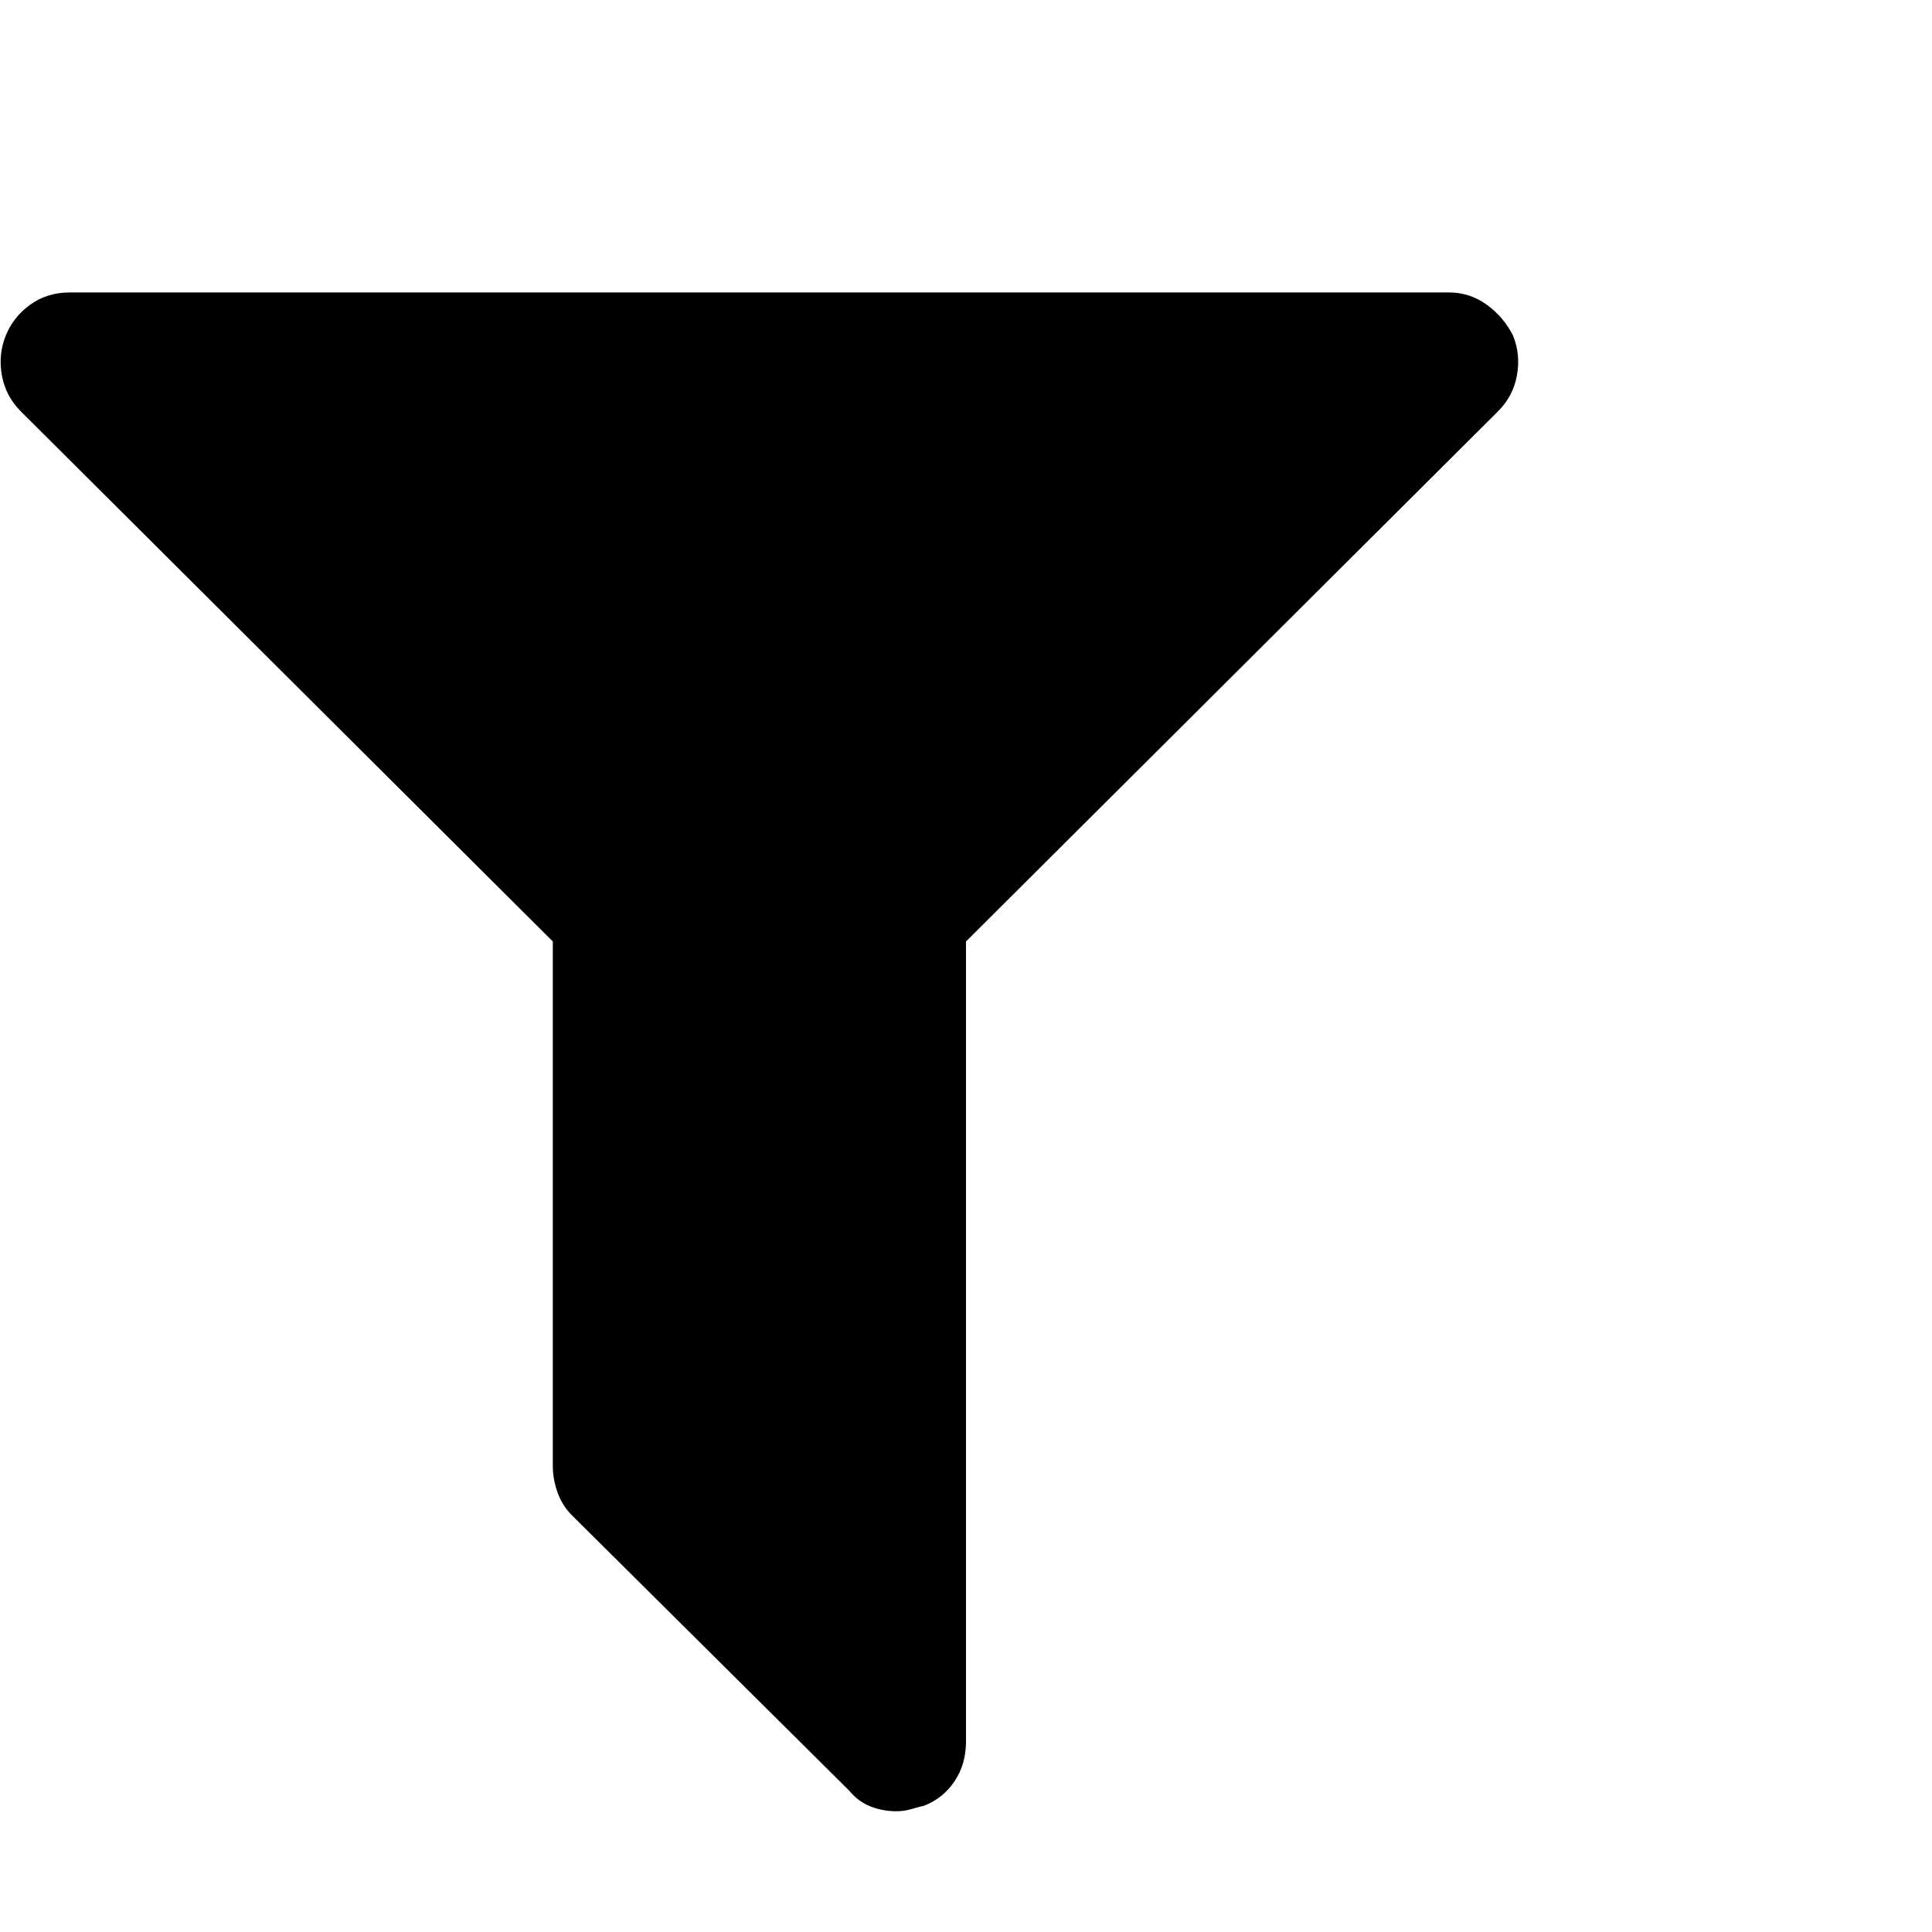
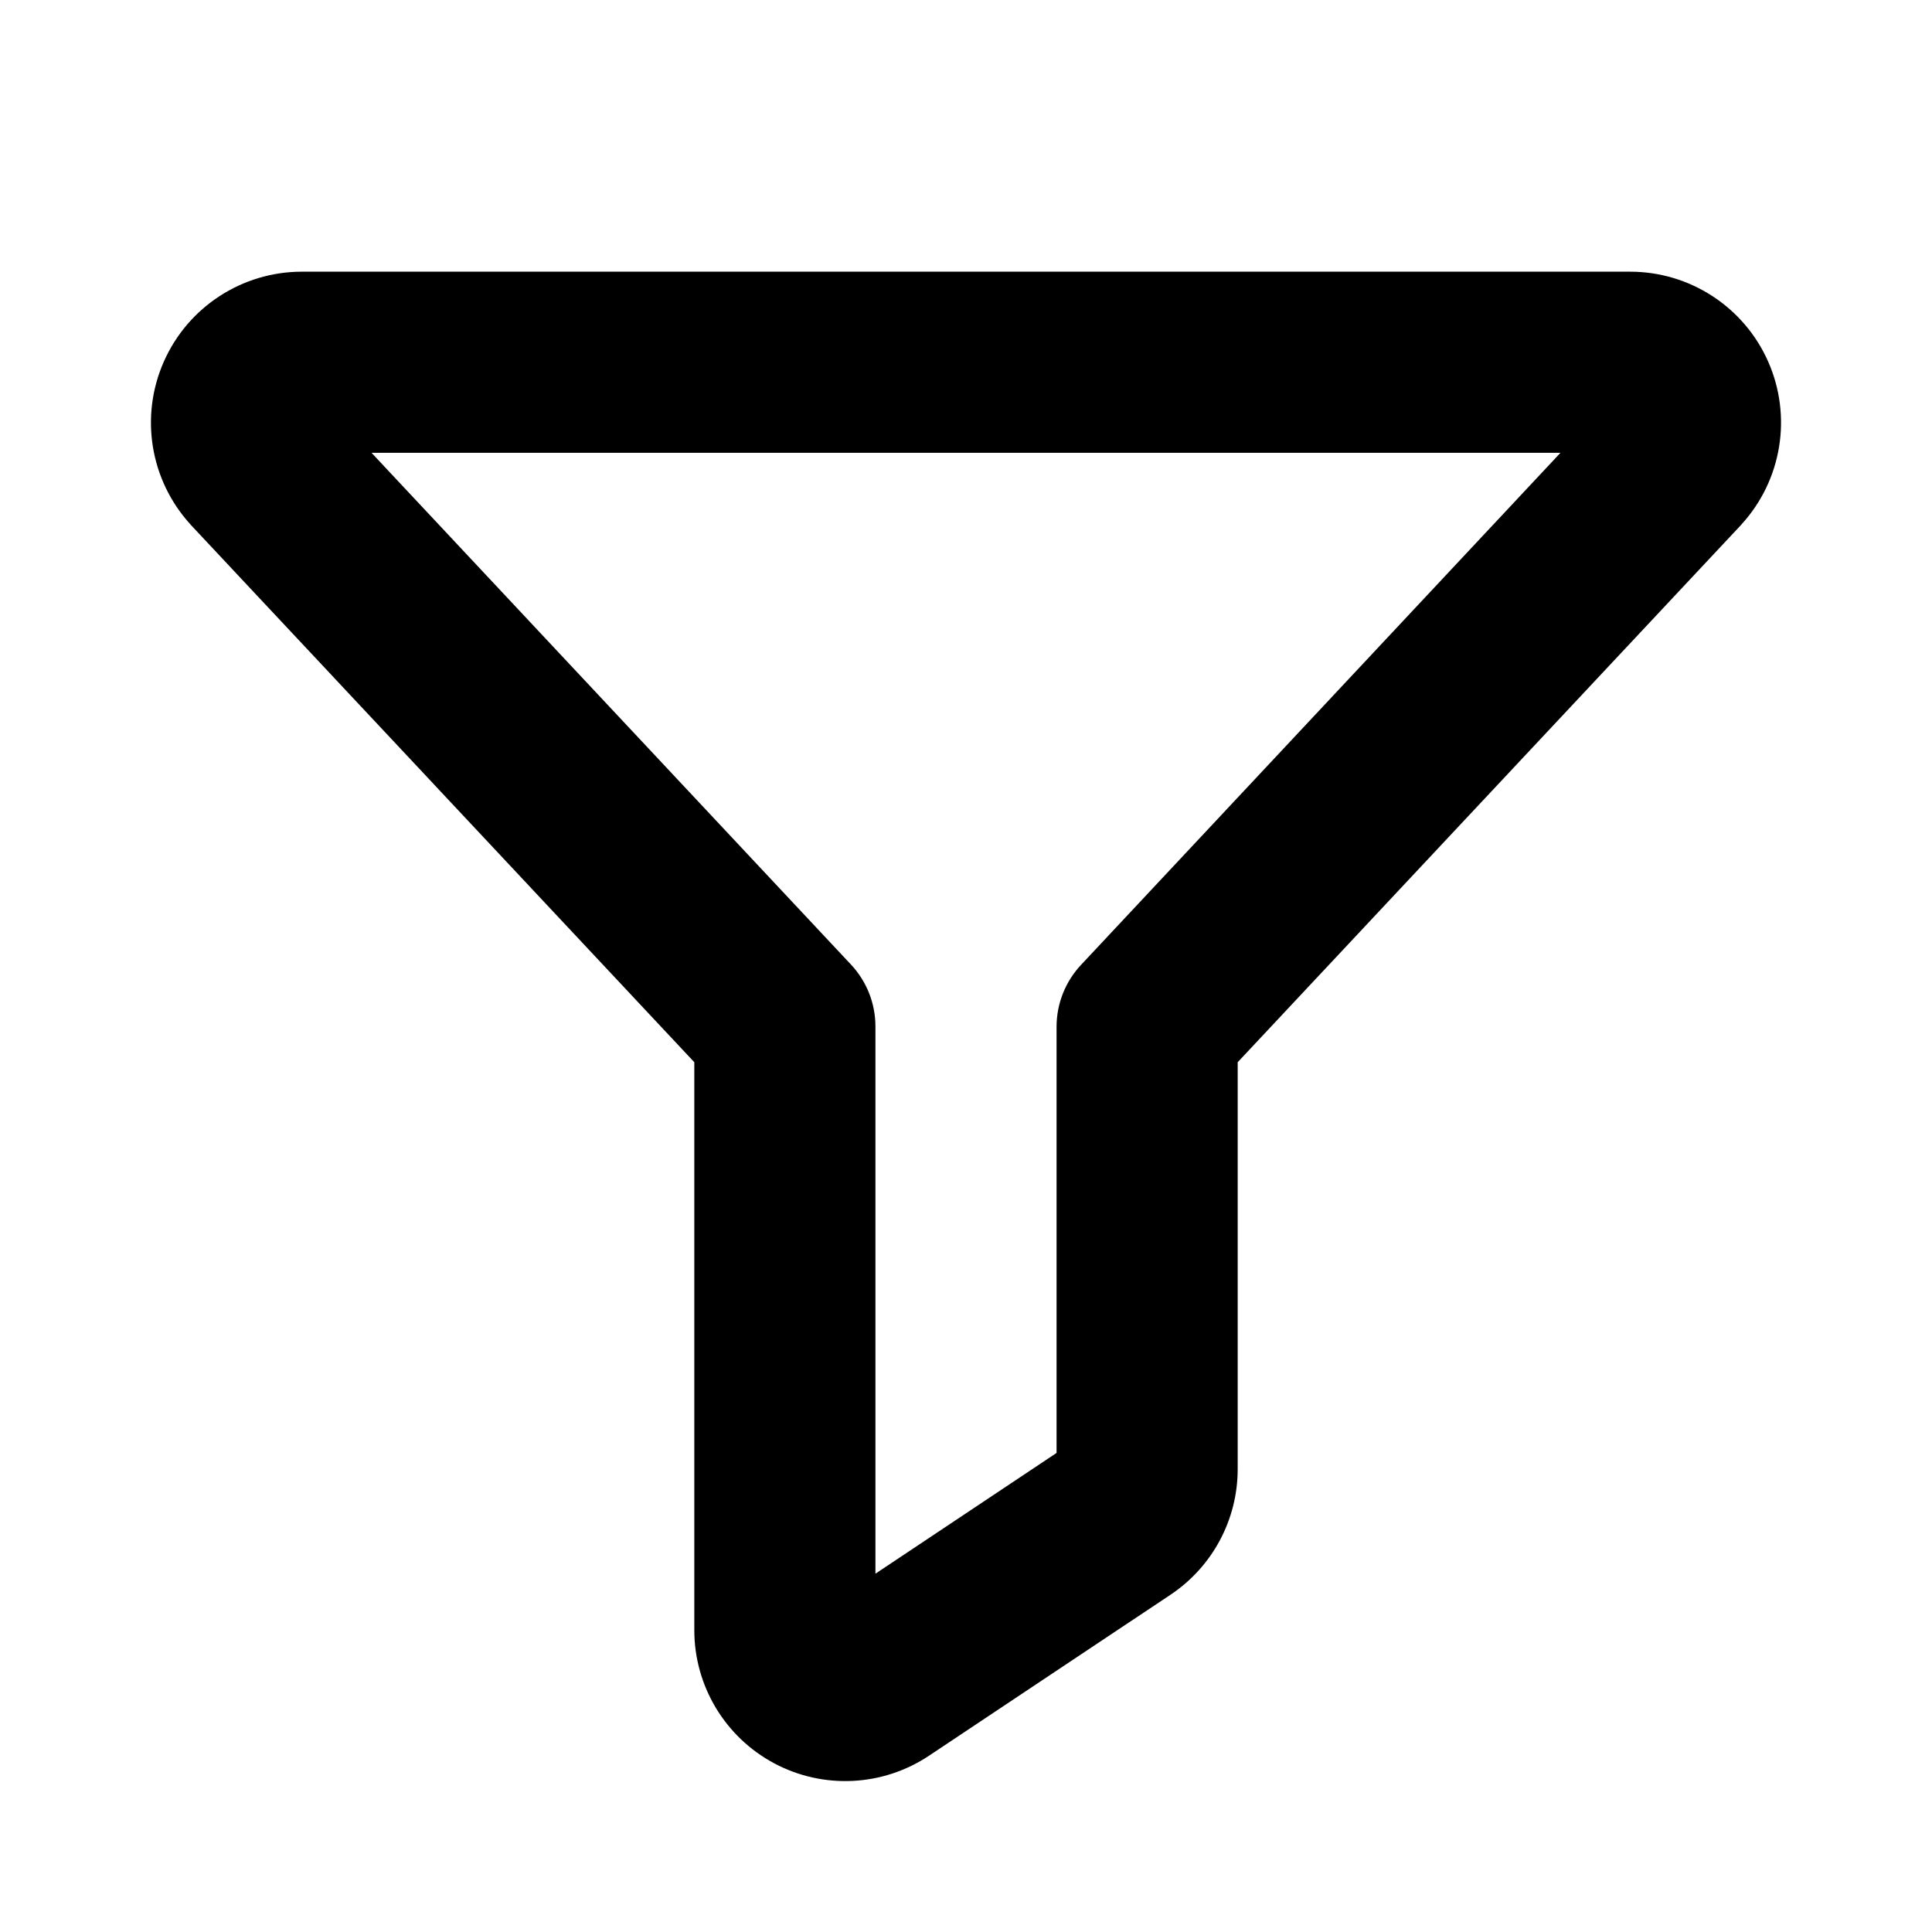
- <svg xmlns="http://www.w3.org/2000/svg" viewBox="0 0 1024 1024">
-   <g transform="translate(0 960) scale(1 -1)">
-     <path d="M802 782Q806 772 804 761Q802 750 794 742L512 461L512 37Q512 25 506 16Q500 7 490 3Q486 2 482.5 1Q479 0 475 0Q468 0 461.5 2.5Q455 5 450 11L303 157Q298 162 295.5 169Q293 176 293 183L293 461L11 742Q3 750 1 761Q-1 772 3 782Q7 792 16 798.5Q25 805 37 805L768 805Q779 805 788 798.5Q797 792 802 782Z" />
-   </g>
+ <svg xmlns="http://www.w3.org/2000/svg" viewBox="0 0 256 256">
+   <path d="M234.29,47.91A20,20,0,0,0,216,36H40A20,20,0,0,0,25.2,69.45l.12.14L92,140.75V216a20,20,0,0,0,31.1,16.64l32-21.33A20,20,0,0,0,164,194.66V140.75l66.67-71.16.12-.14A20,20,0,0,0,234.29,47.91Zm-91,79.89A12,12,0,0,0,140,136v56.52l-24,16V136a12,12,0,0,0-3.25-8.2L49.23,60H206.77Z" />
</svg>
